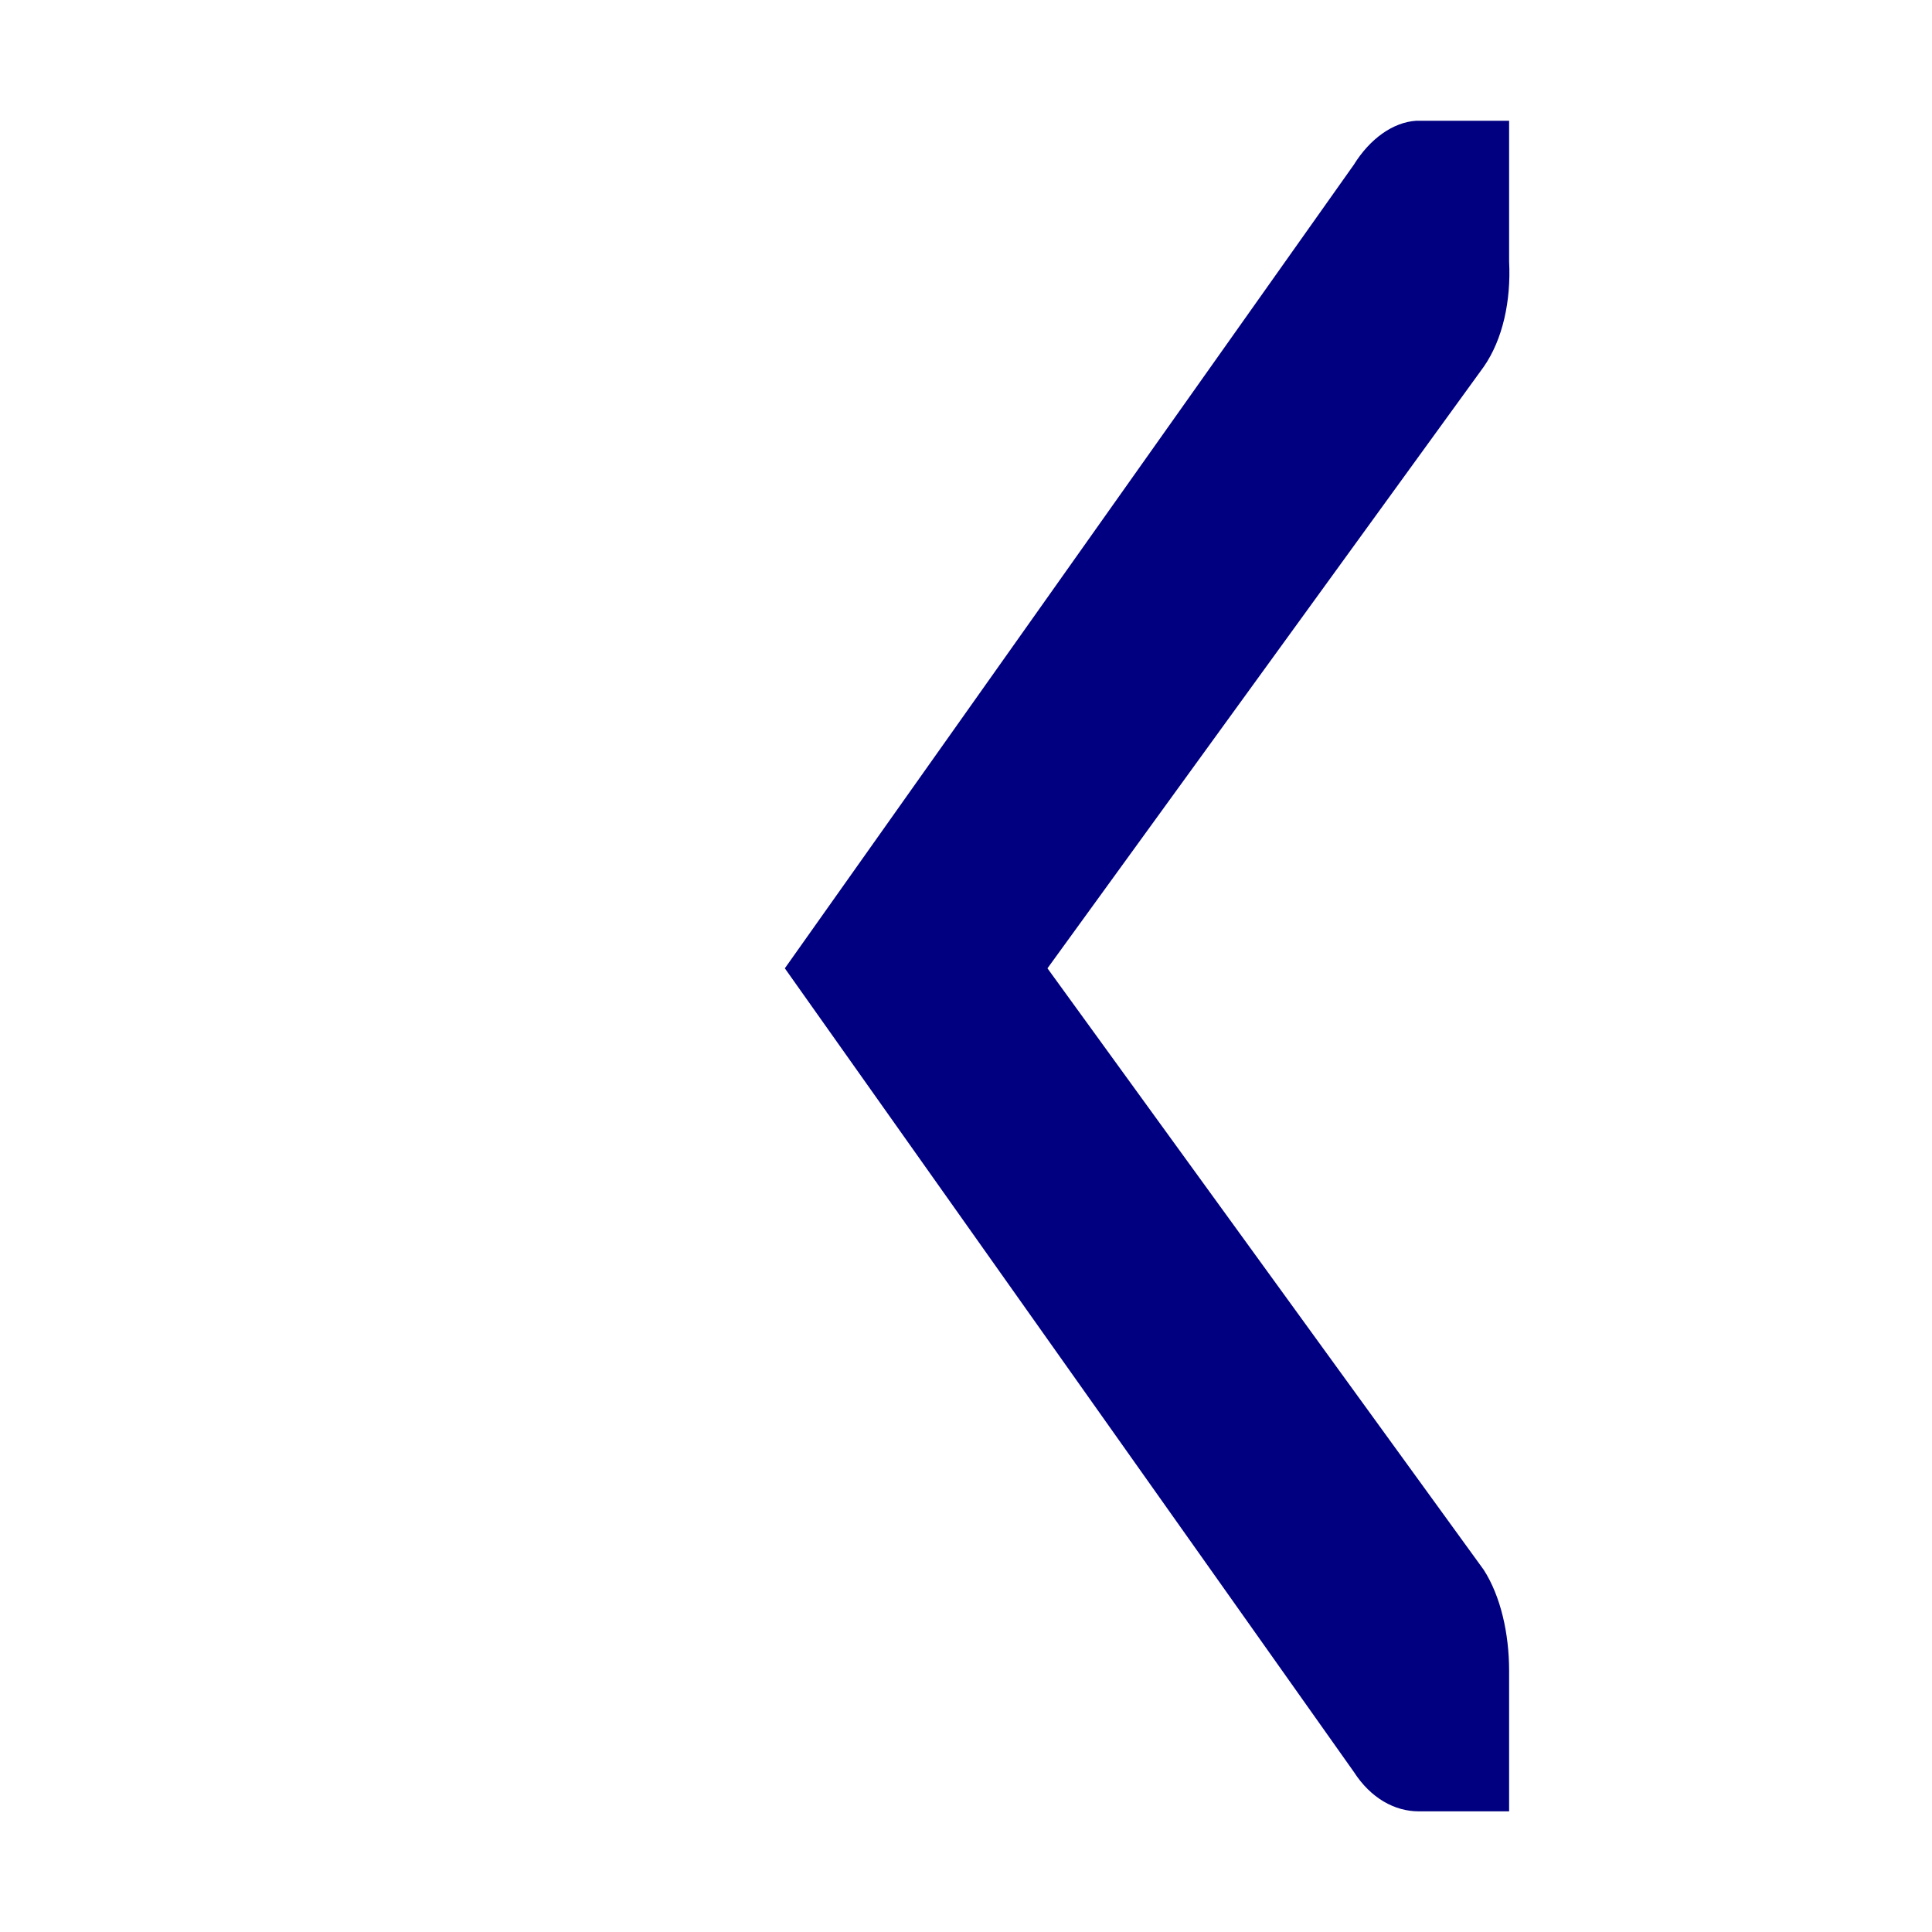
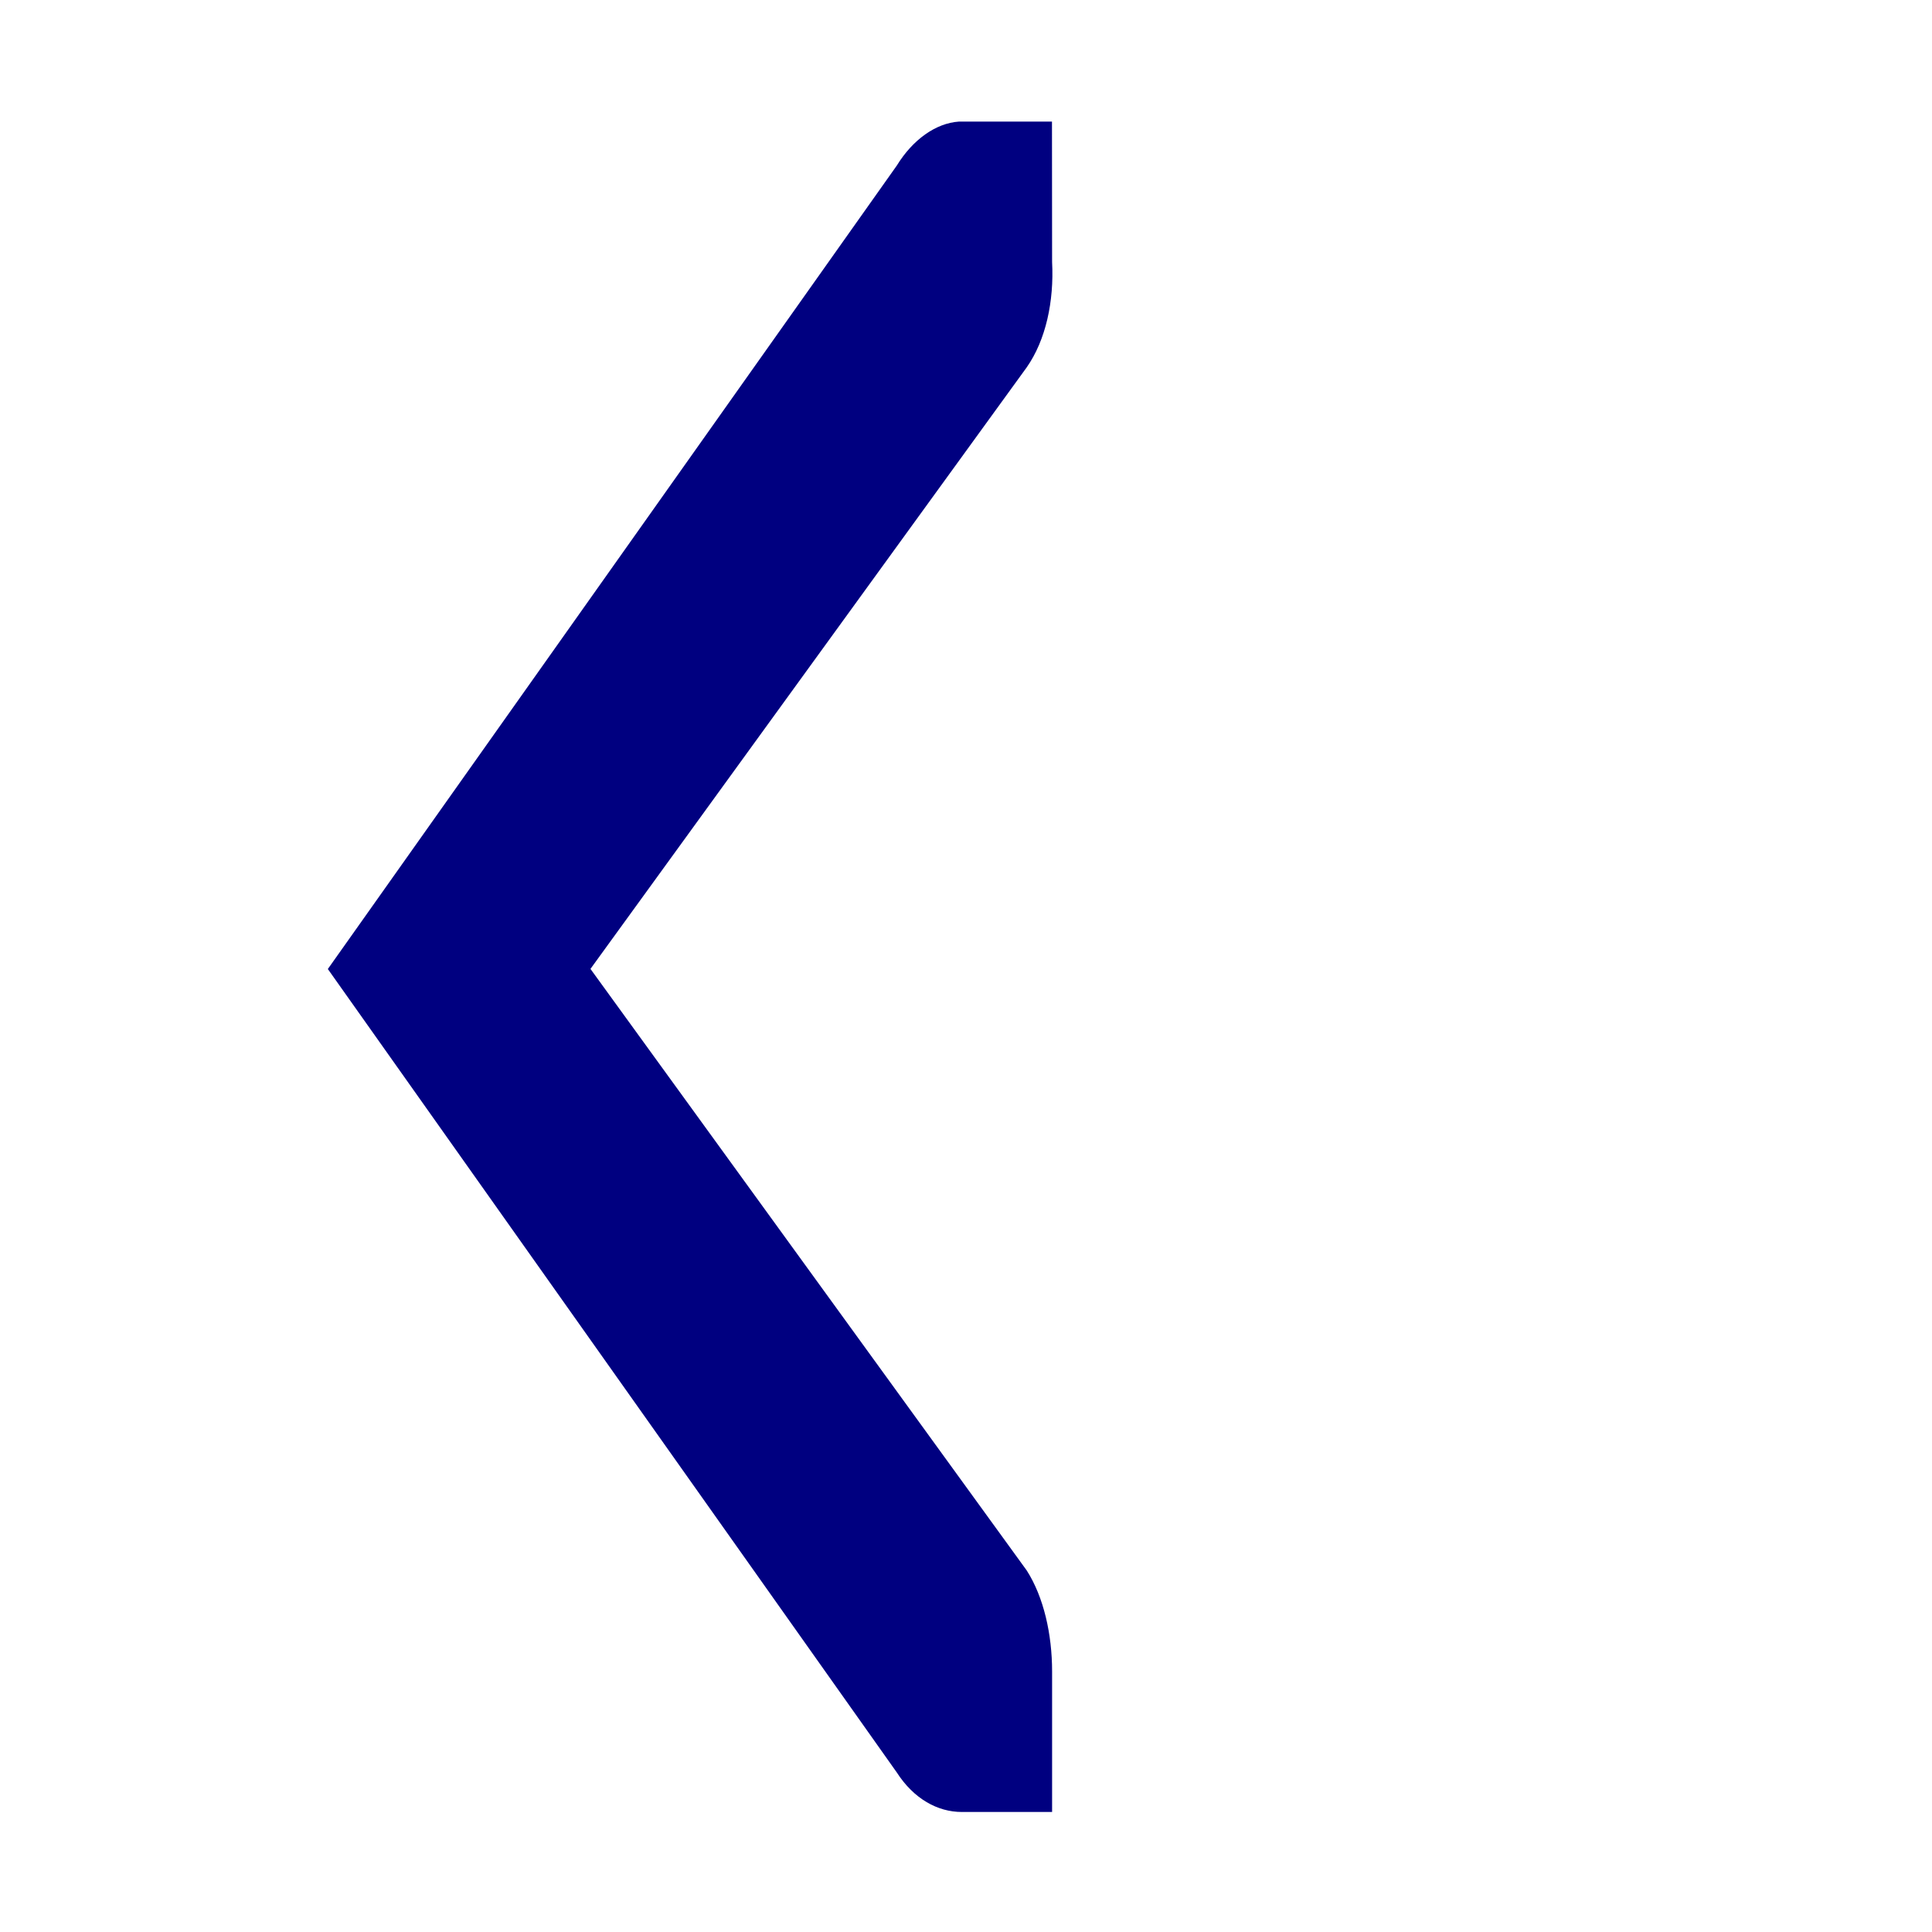
<svg xmlns="http://www.w3.org/2000/svg" height="16" viewBox="0 0 16 16" width="16">
-   <path d="m195.03 751v1c-.001.011.001.021-0.0.031-.011.255-.128.51-.313.688l-5.719 6.298-5.719-6.298c-.188-.188-.281-.453-.281-.719v-1h1c.265 0.0.531.093.719.281l4.281 4.829 4.281-4.829c.195-.211.469-.303.75-.281z" fill="#000080" transform="matrix(0 -1.16361 -.74817 0 574.3735 227.9391)" />
+   <path d="m8.712 1.007h-.748c-.008.001-.016-.001-.023 0-.191.013-.382.149-.514.364l-4.712 6.654 4.712 6.654c.141.219.339.327.538.327h.748v-1.164c-0-.309-.07-.617-.21-.836l-3.613-4.982 3.613-4.982c.158-.226.227-.546.21-.873z" fill="#000080" stroke-width=".933" />
</svg>
